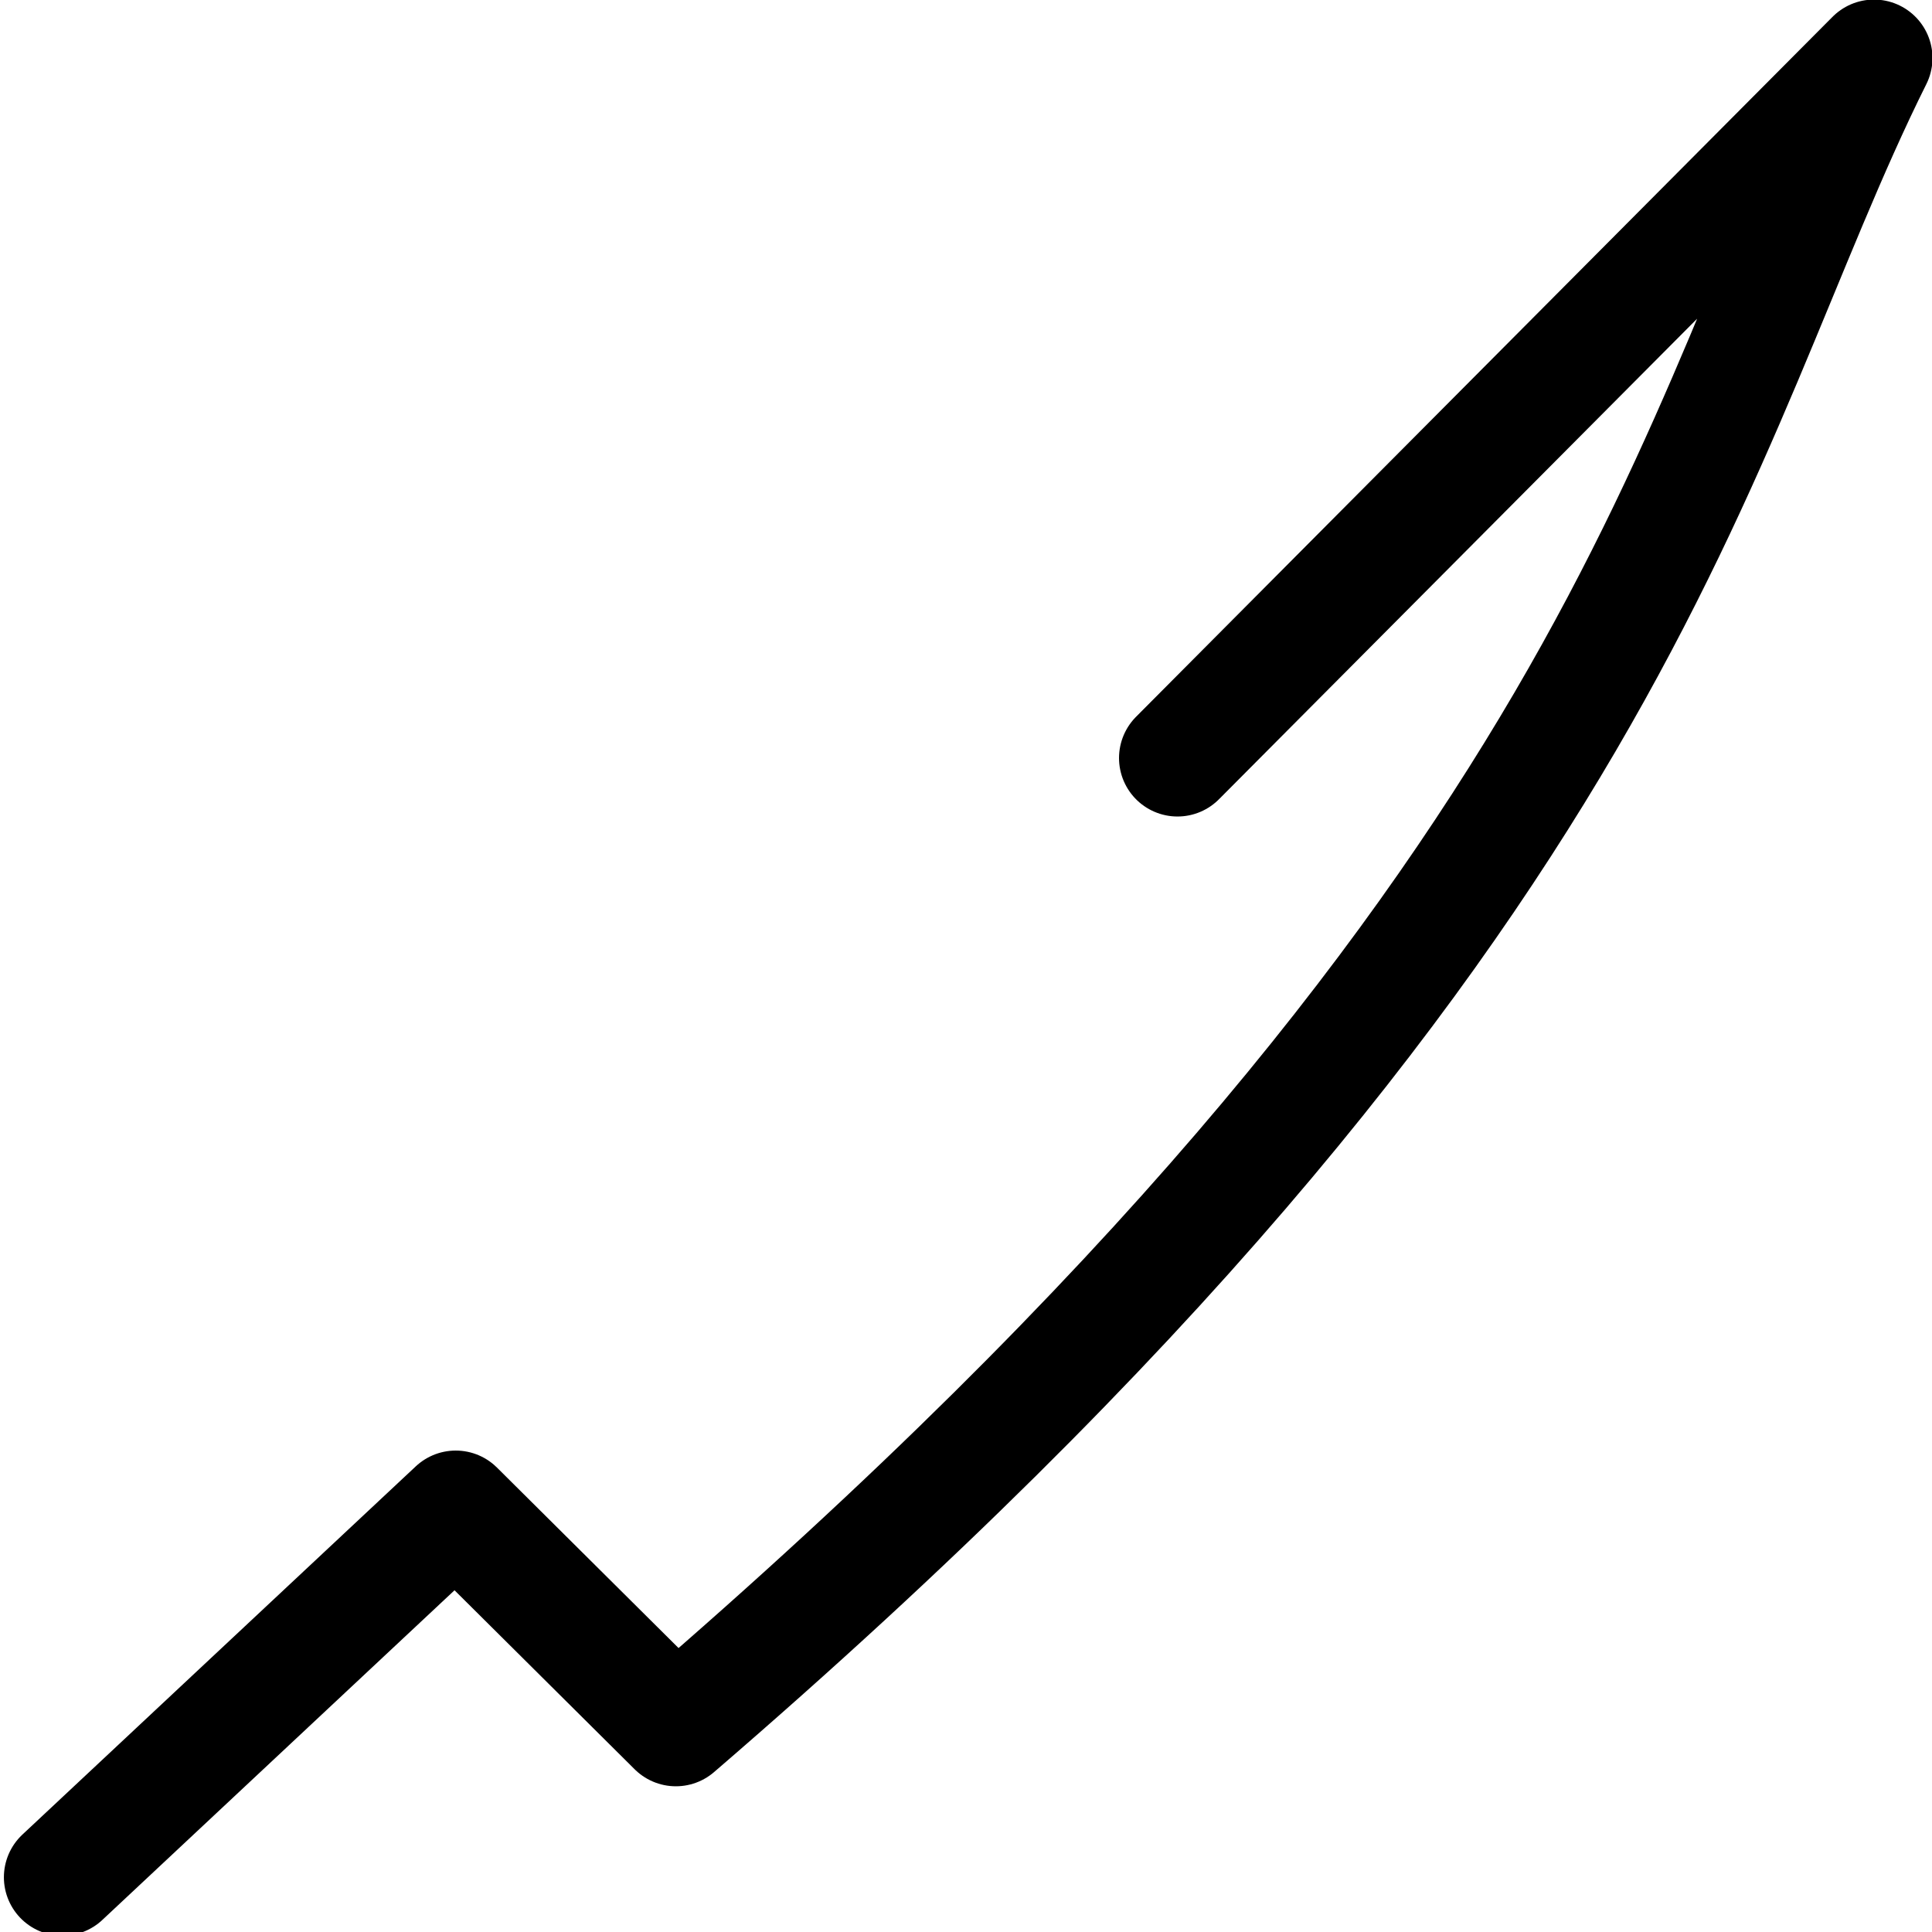
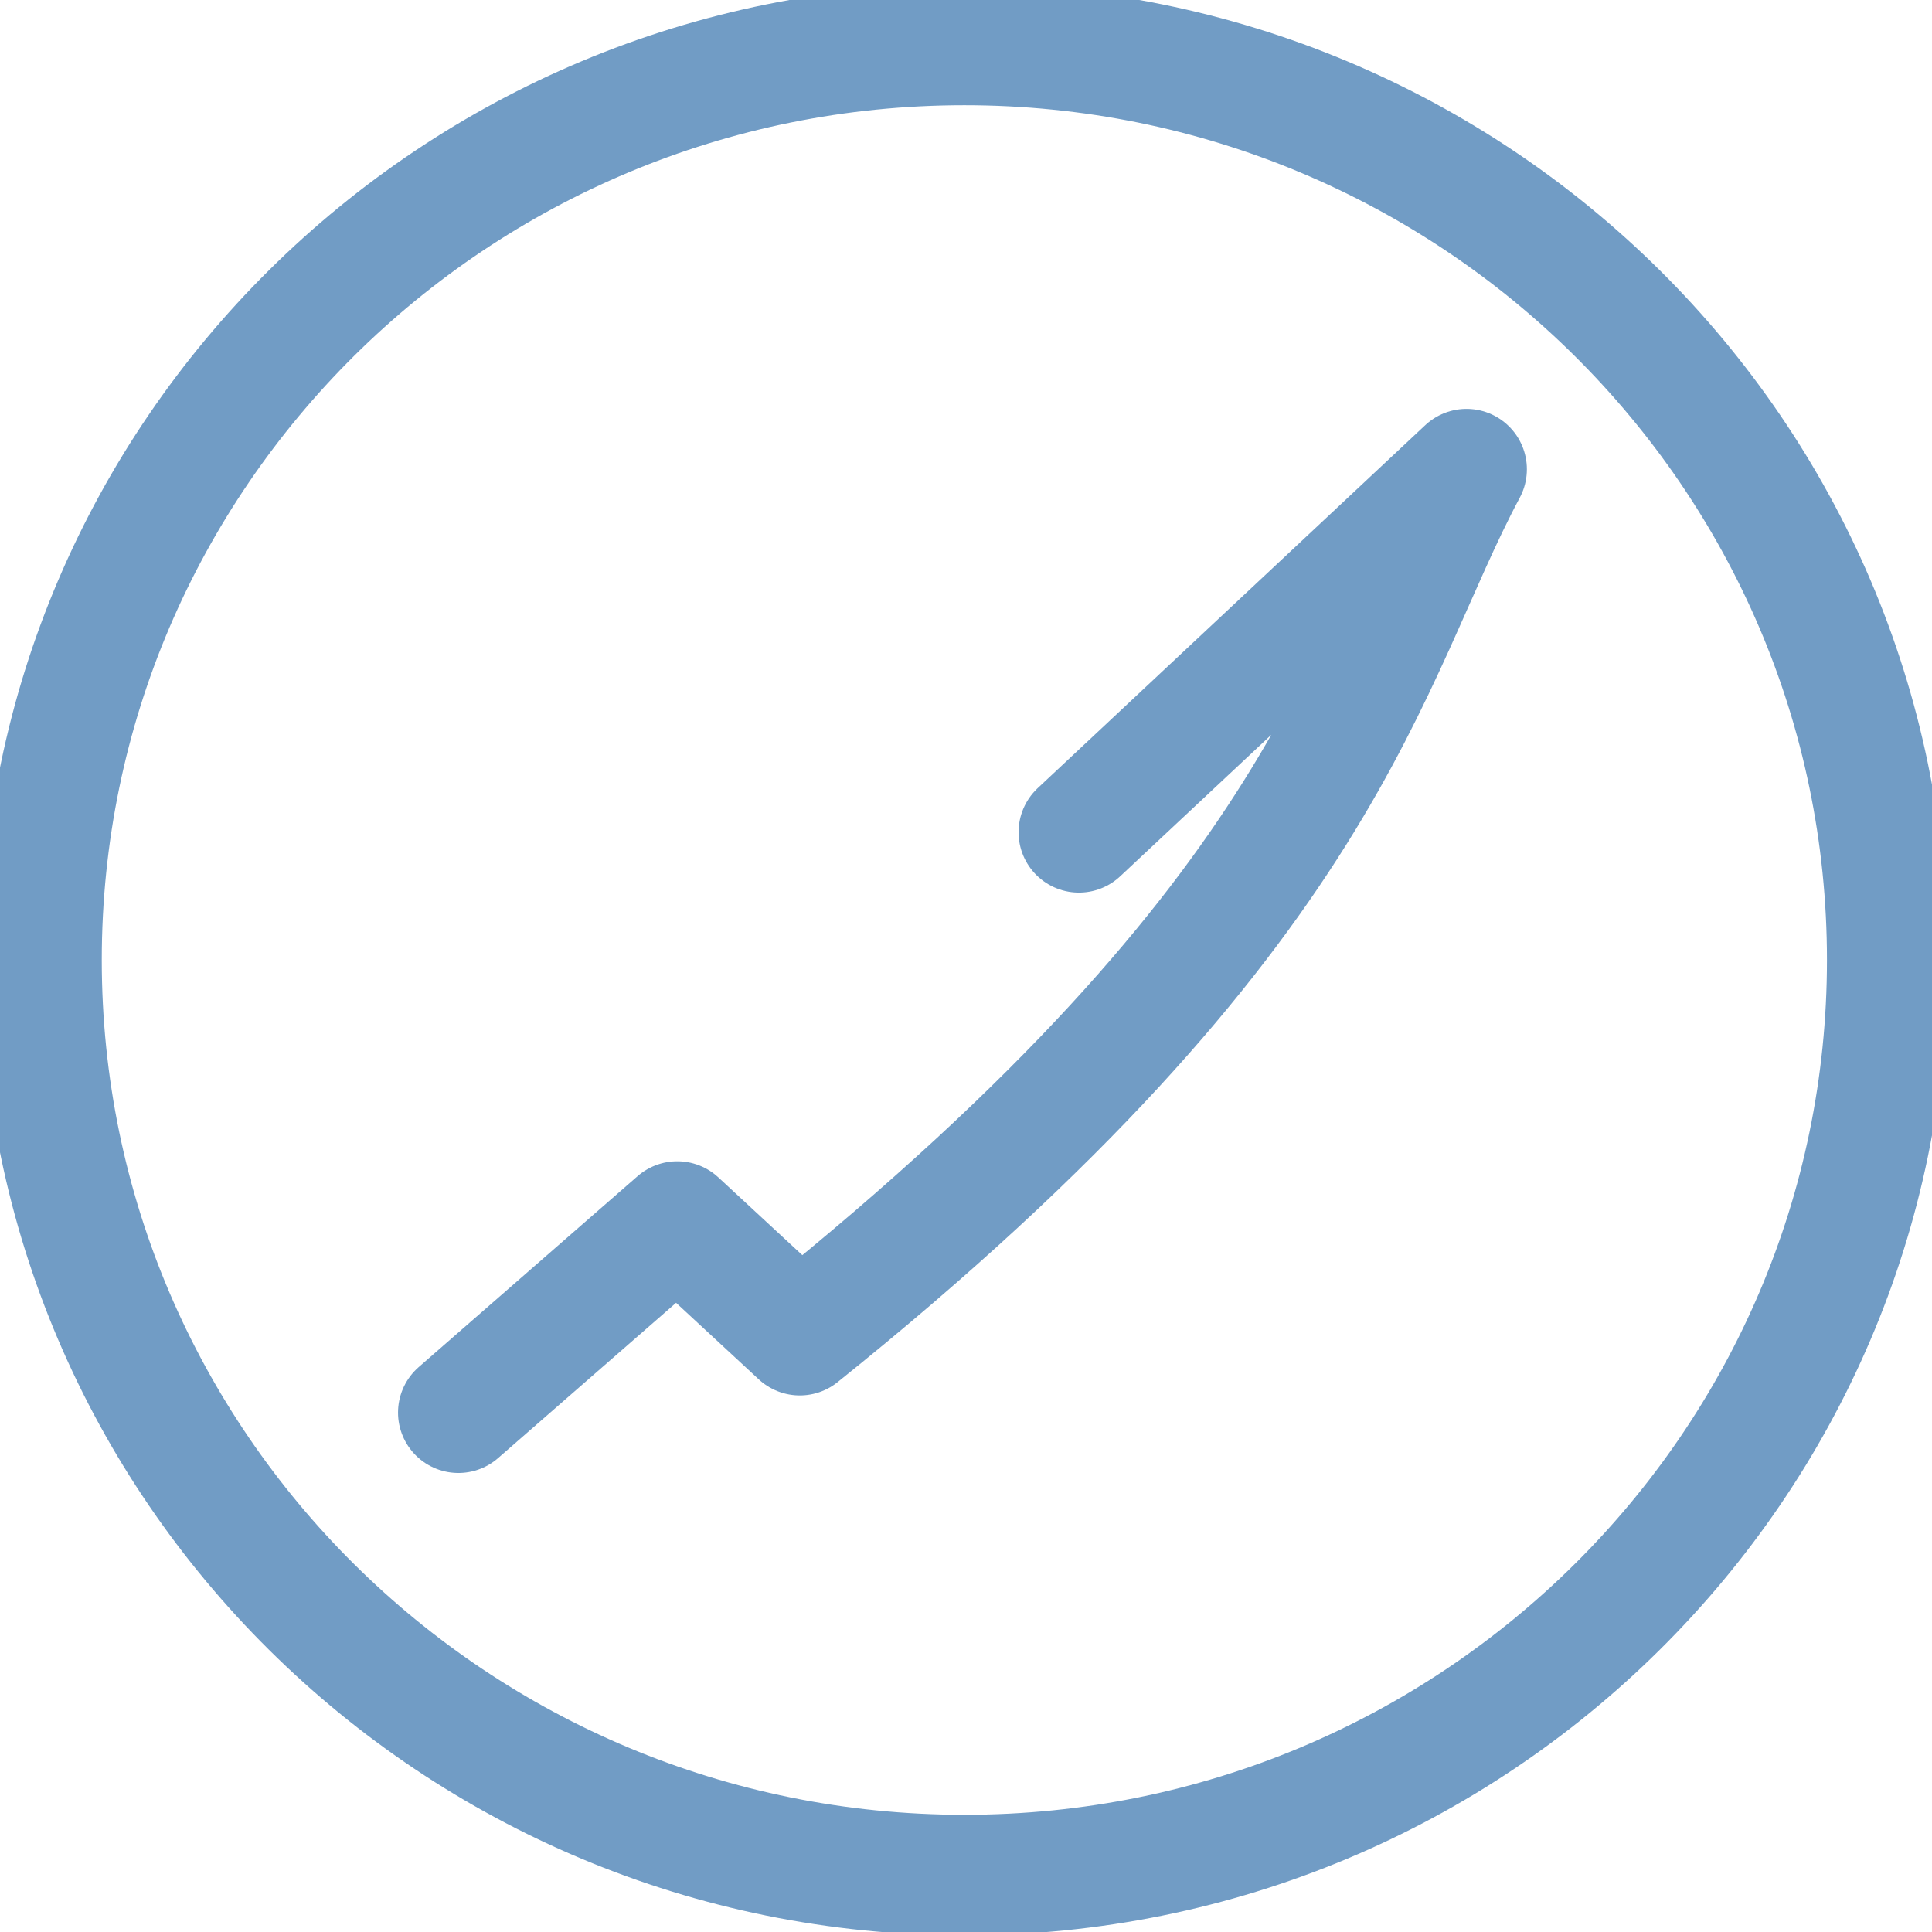
<svg xmlns="http://www.w3.org/2000/svg" width="64" height="64" id="svg4134" version="1.1">
  <defs id="defs4136" />
  <g id="layer1" transform="translate(0,-988.3622)">
-     <path style="fill:none;stroke:#000000;stroke-width:3.874;stroke-linecap:round;stroke-linejoin:round;stroke-miterlimit:4;stroke-opacity:1;stroke-dasharray:none;marker-mid:none;marker-end:none" d="m 2.066,1050.549 13.031,-12.198 7.292,7.247 c 31.704,-27.302 33.605,-43.109 39.69,-55.313 l -23.073,23.188" id="path4142" />
+     <path style="fill:none;stroke:#719cc5;stroke-width:4;stroke-linecap:round;stroke-linejoin:round;stroke-miterlimit:4;stroke-opacity:1;stroke-dasharray:none;marker-mid:none;marker-end:none" d="m 15.185,1035.156 7.251,-6.325 4.058,3.757 c 17.642,-14.156 18.7,-22.353 22.086,-28.681 l -12.839,12.024" id="path4142" />
+     <path style="fill:none;stroke:#719cc5;stroke-width:4.069;stroke-linecap:round;stroke-linejoin:round;stroke-miterlimit:4;stroke-opacity:1;stroke-dasharray:none" id="path5199" d="m 62.124,31.107 a 31.062,30.873 0 1 1 -62.124,0 31.062,30.873 0 1 1 62.124,0 z" transform="matrix(0.9844021,0,0,0.9818814,1.368387,989.6203)" />
  </g>
</svg>
